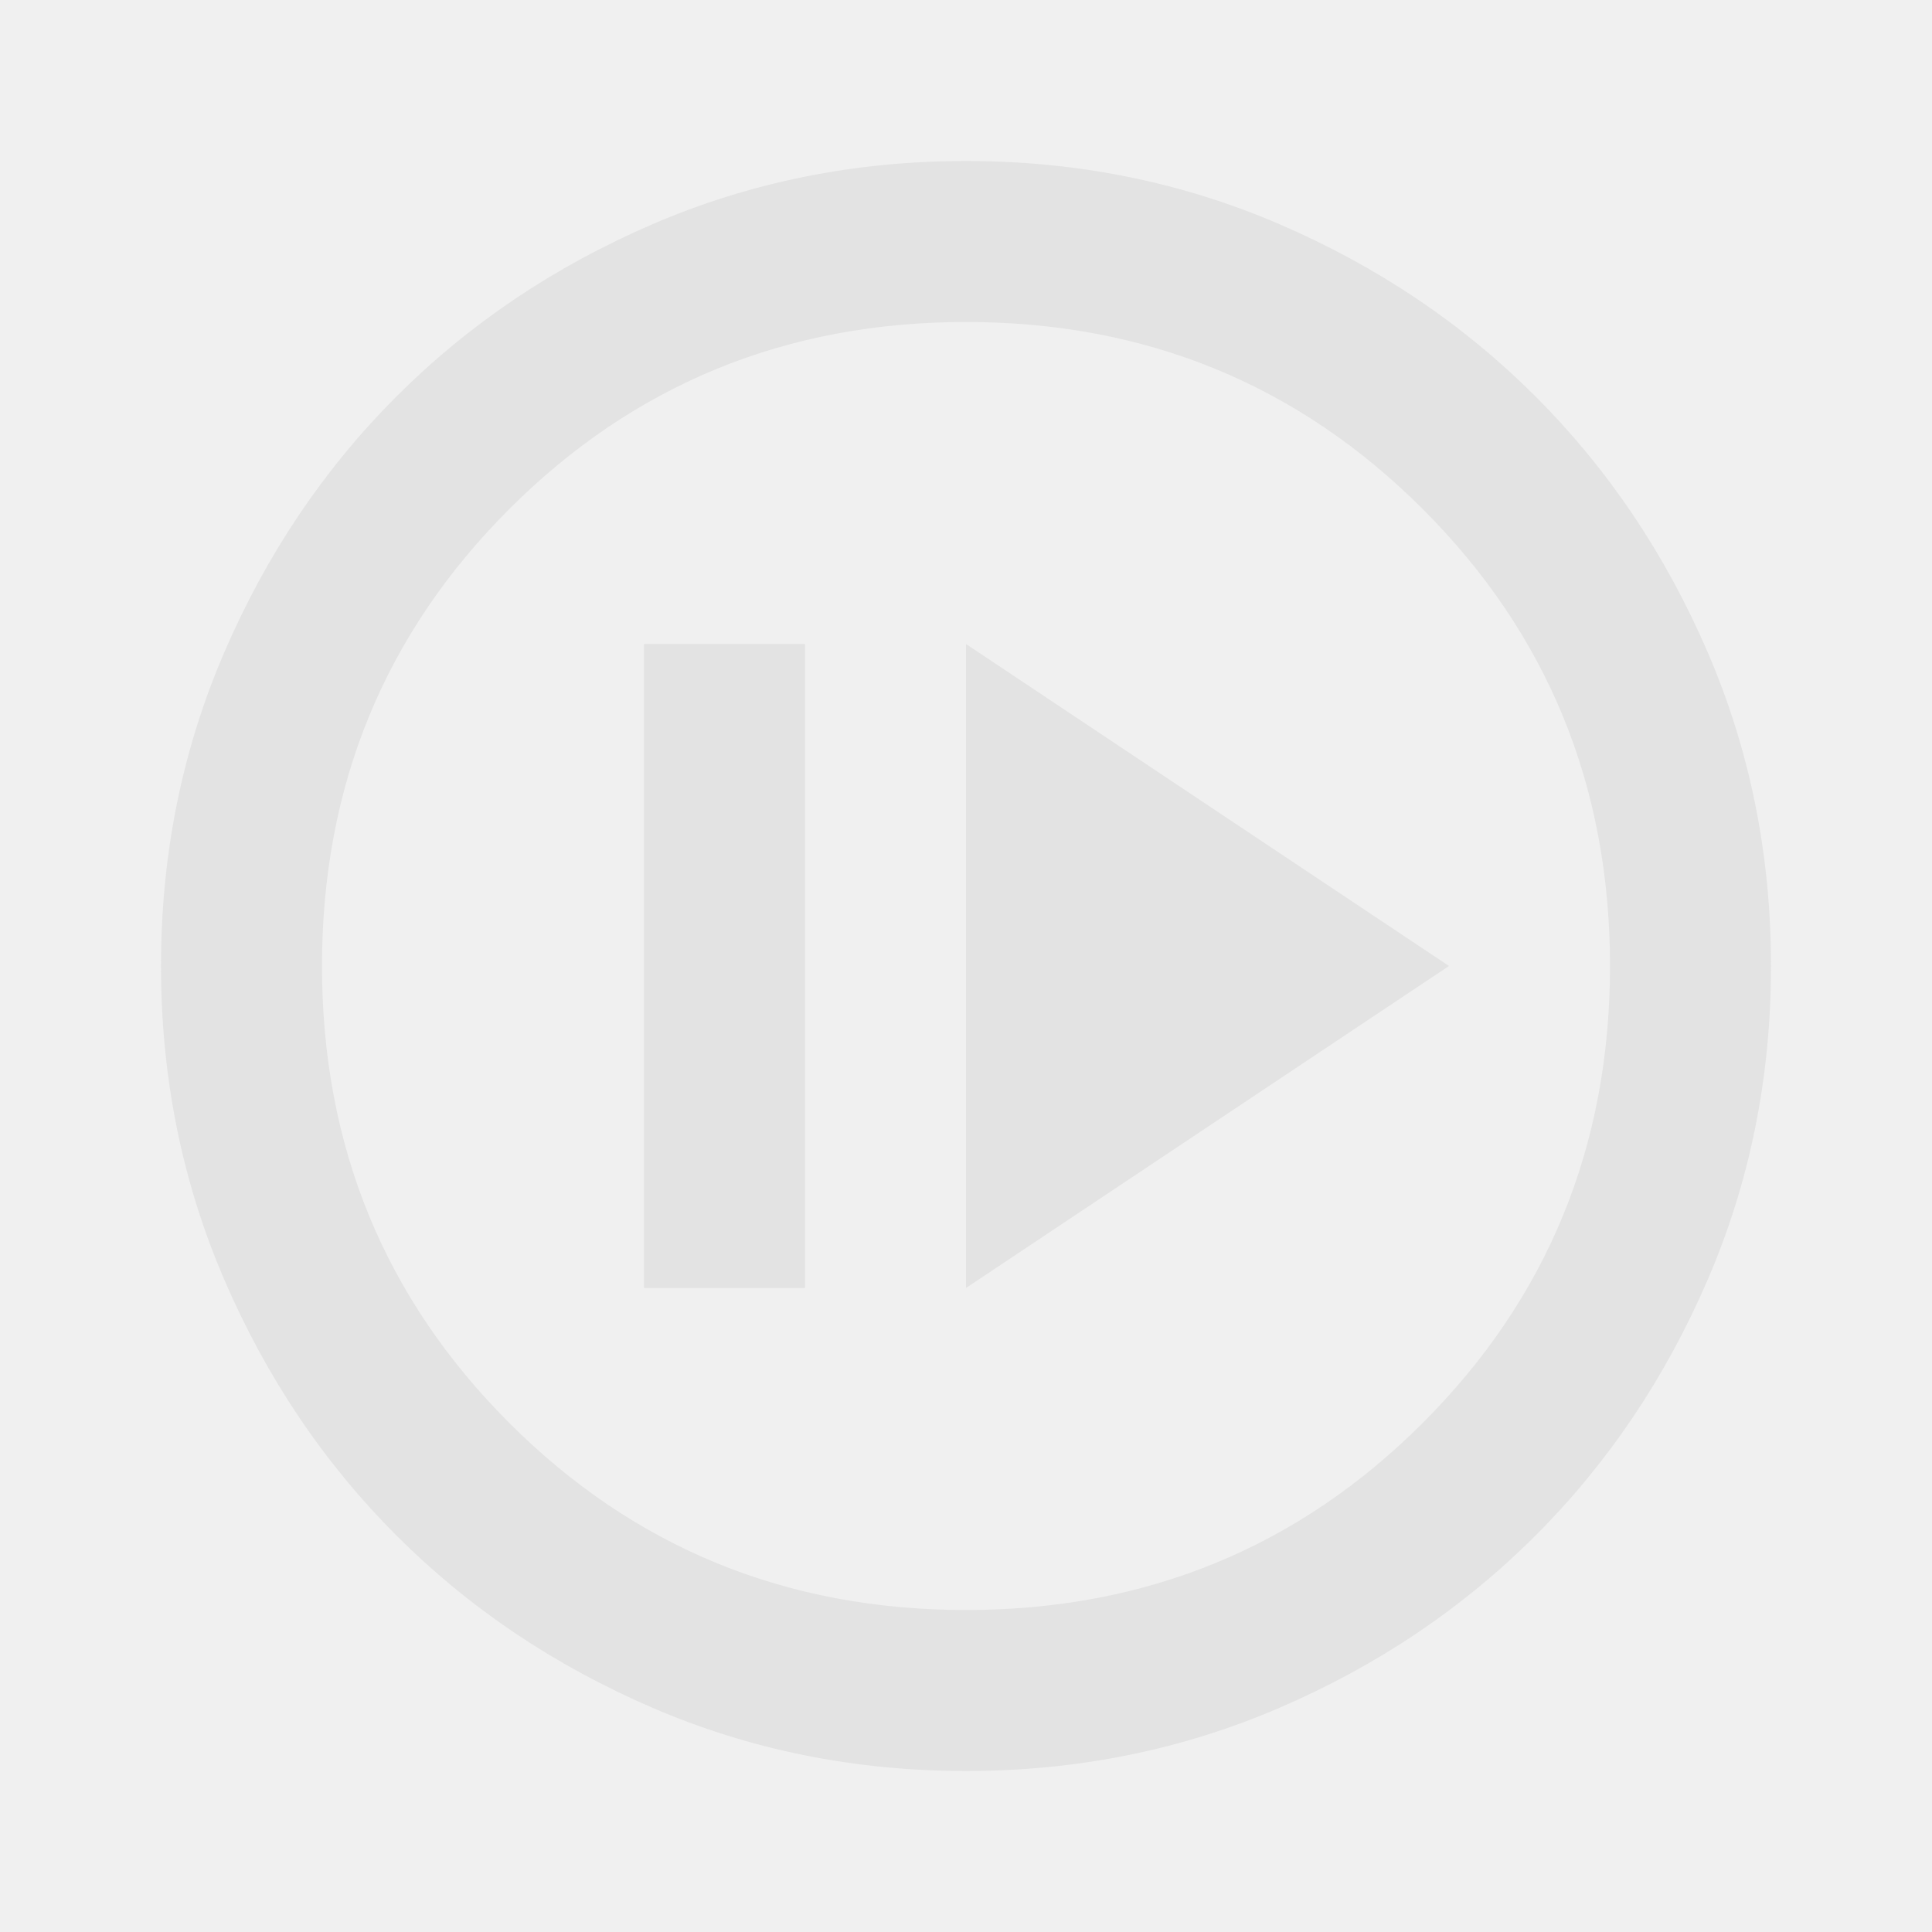
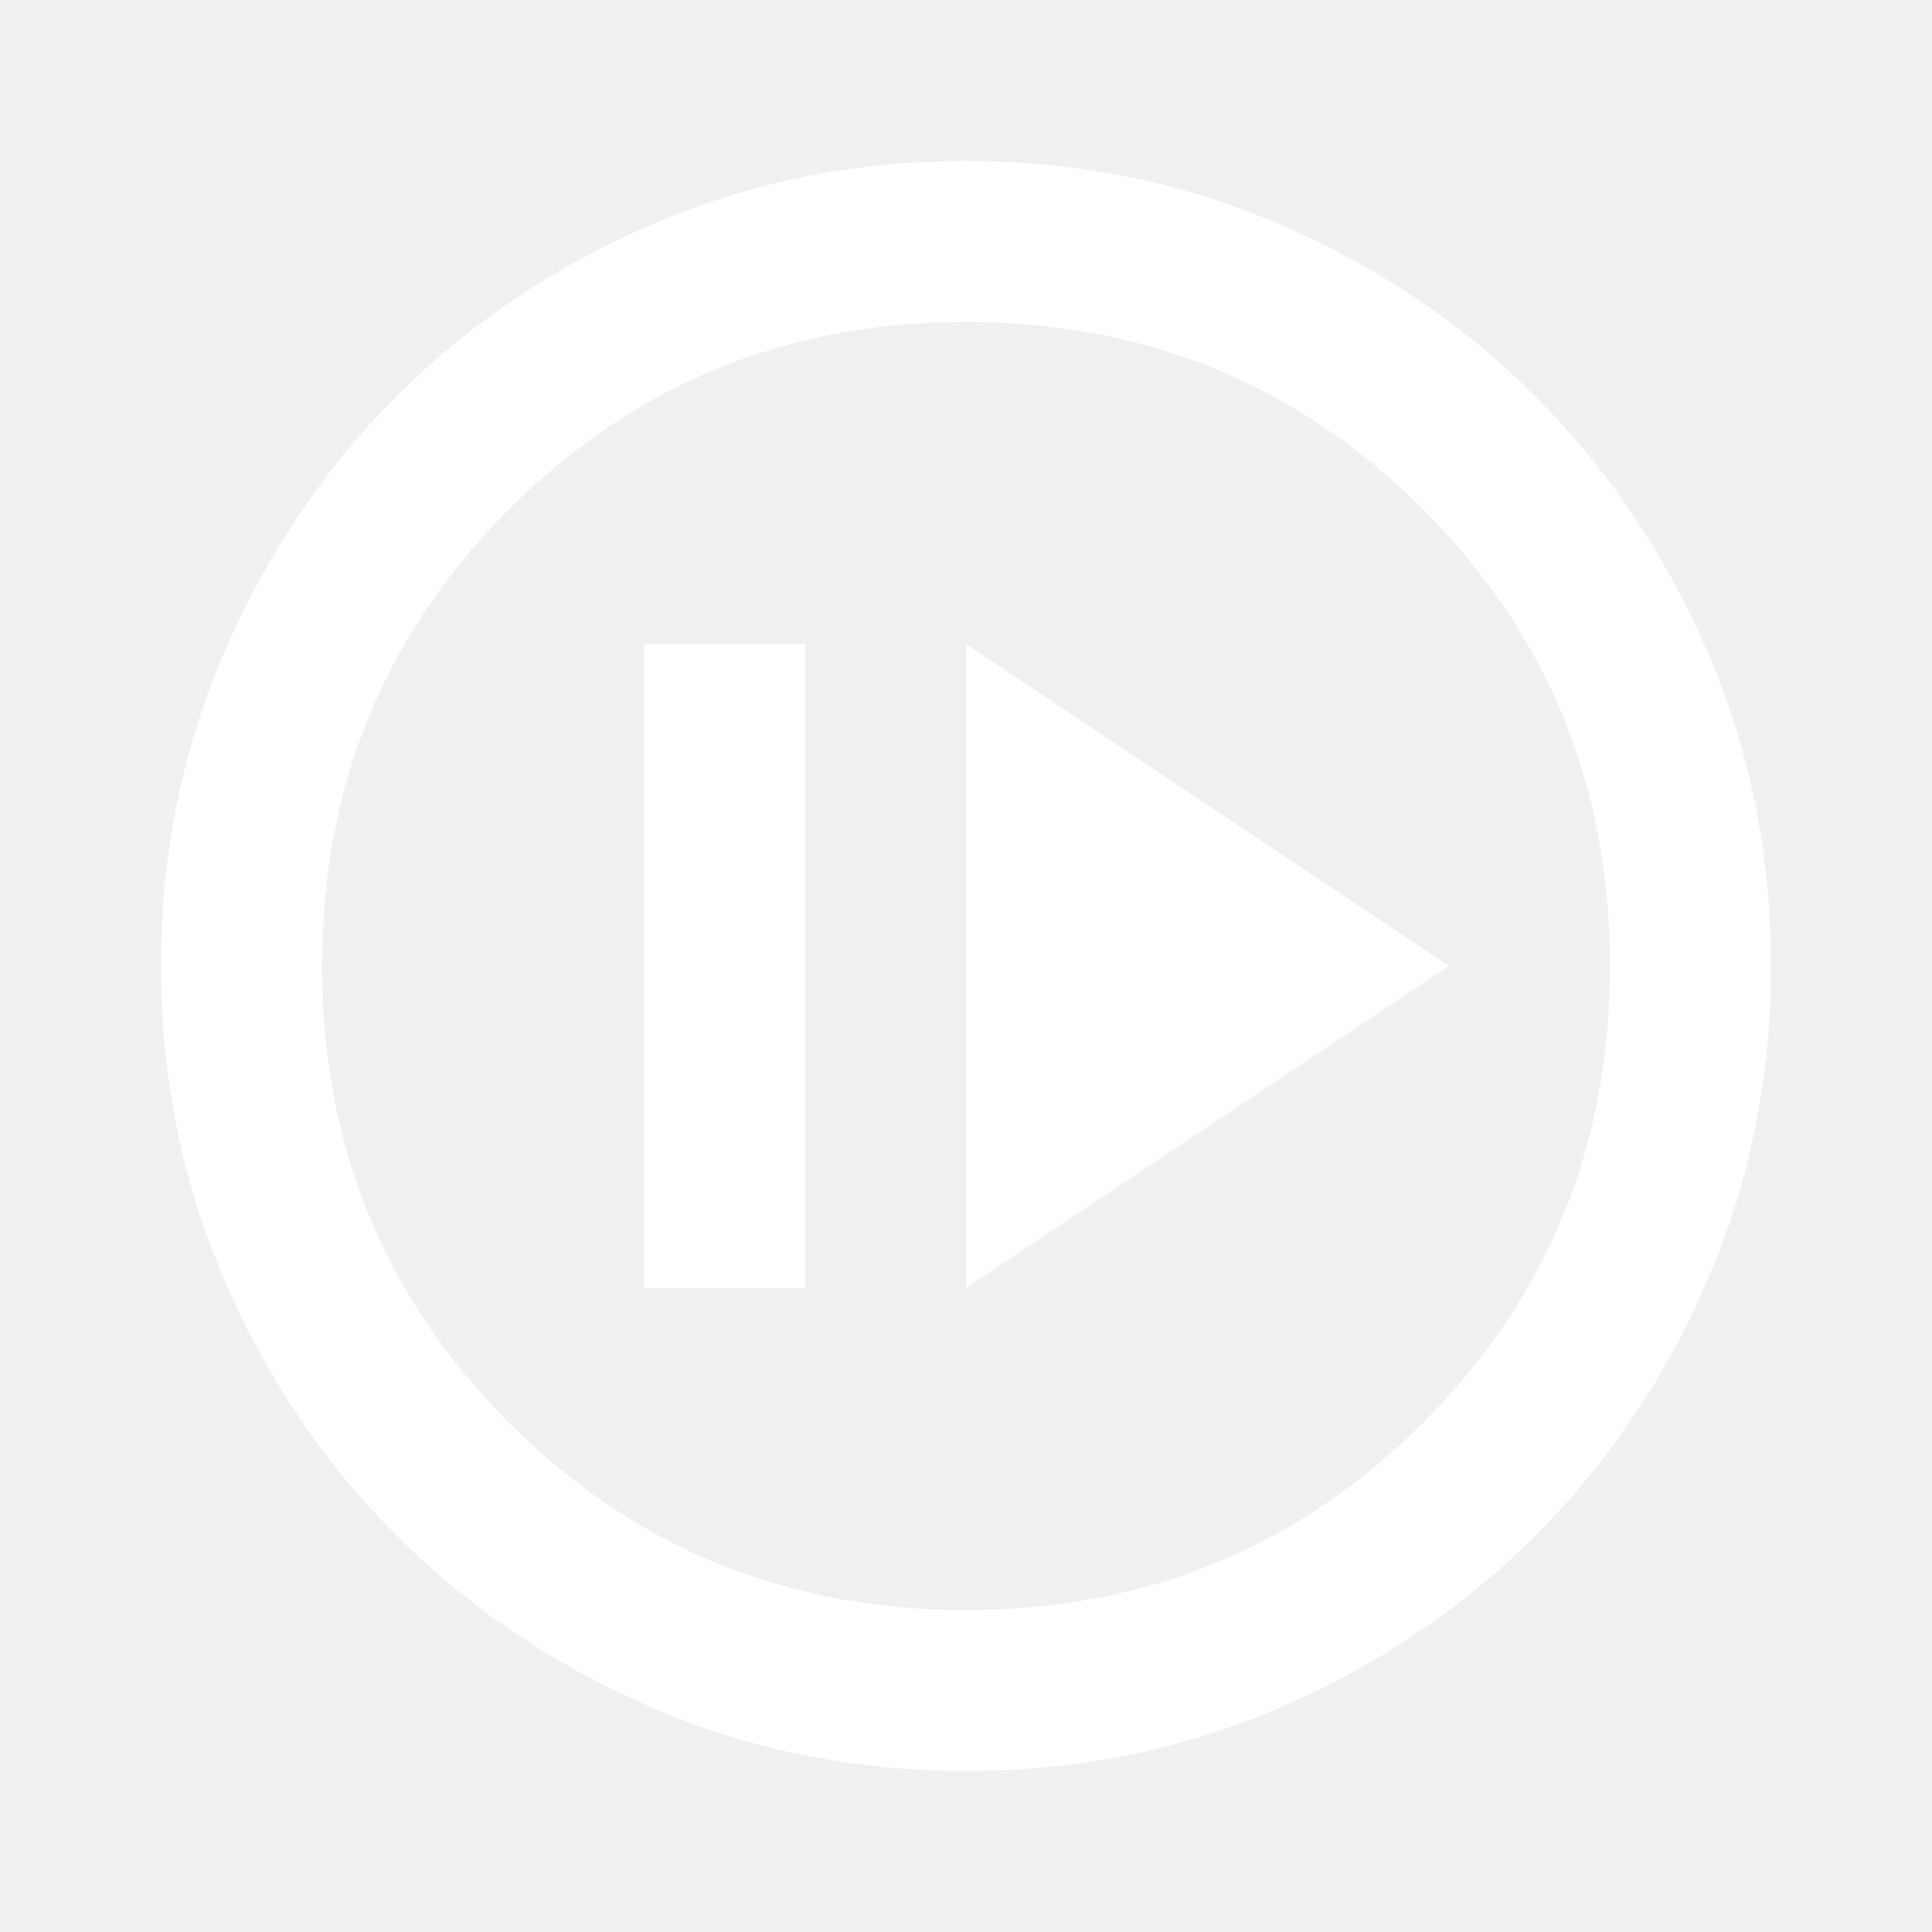
- <svg xmlns="http://www.w3.org/2000/svg" height="24px" viewBox="0 -960 960 960" width="24px" fill="#e3e3e3">
+ <svg xmlns="http://www.w3.org/2000/svg" height="24px" viewBox="0 -960 960 960" width="24px" fill="#FFFFFF">
  <path d="M320-320h80v-320h-80v320Zm160 0 240-160-240-160v320Zm0 240q-83 0-156-31.5T197-197q-54-54-85.5-127T80-480q0-83 31.5-156T197-763q54-54 127-85.5T480-880q83 0 156 31.5T763-763q54 54 85.5 127T880-480q0 83-31.5 156T763-197q-54 54-127 85.5T480-80Zm0-80q134 0 227-93t93-227q0-134-93-227t-227-93q-134 0-227 93t-93 227q0 134 93 227t227 93Zm0-320Z" />
</svg>
